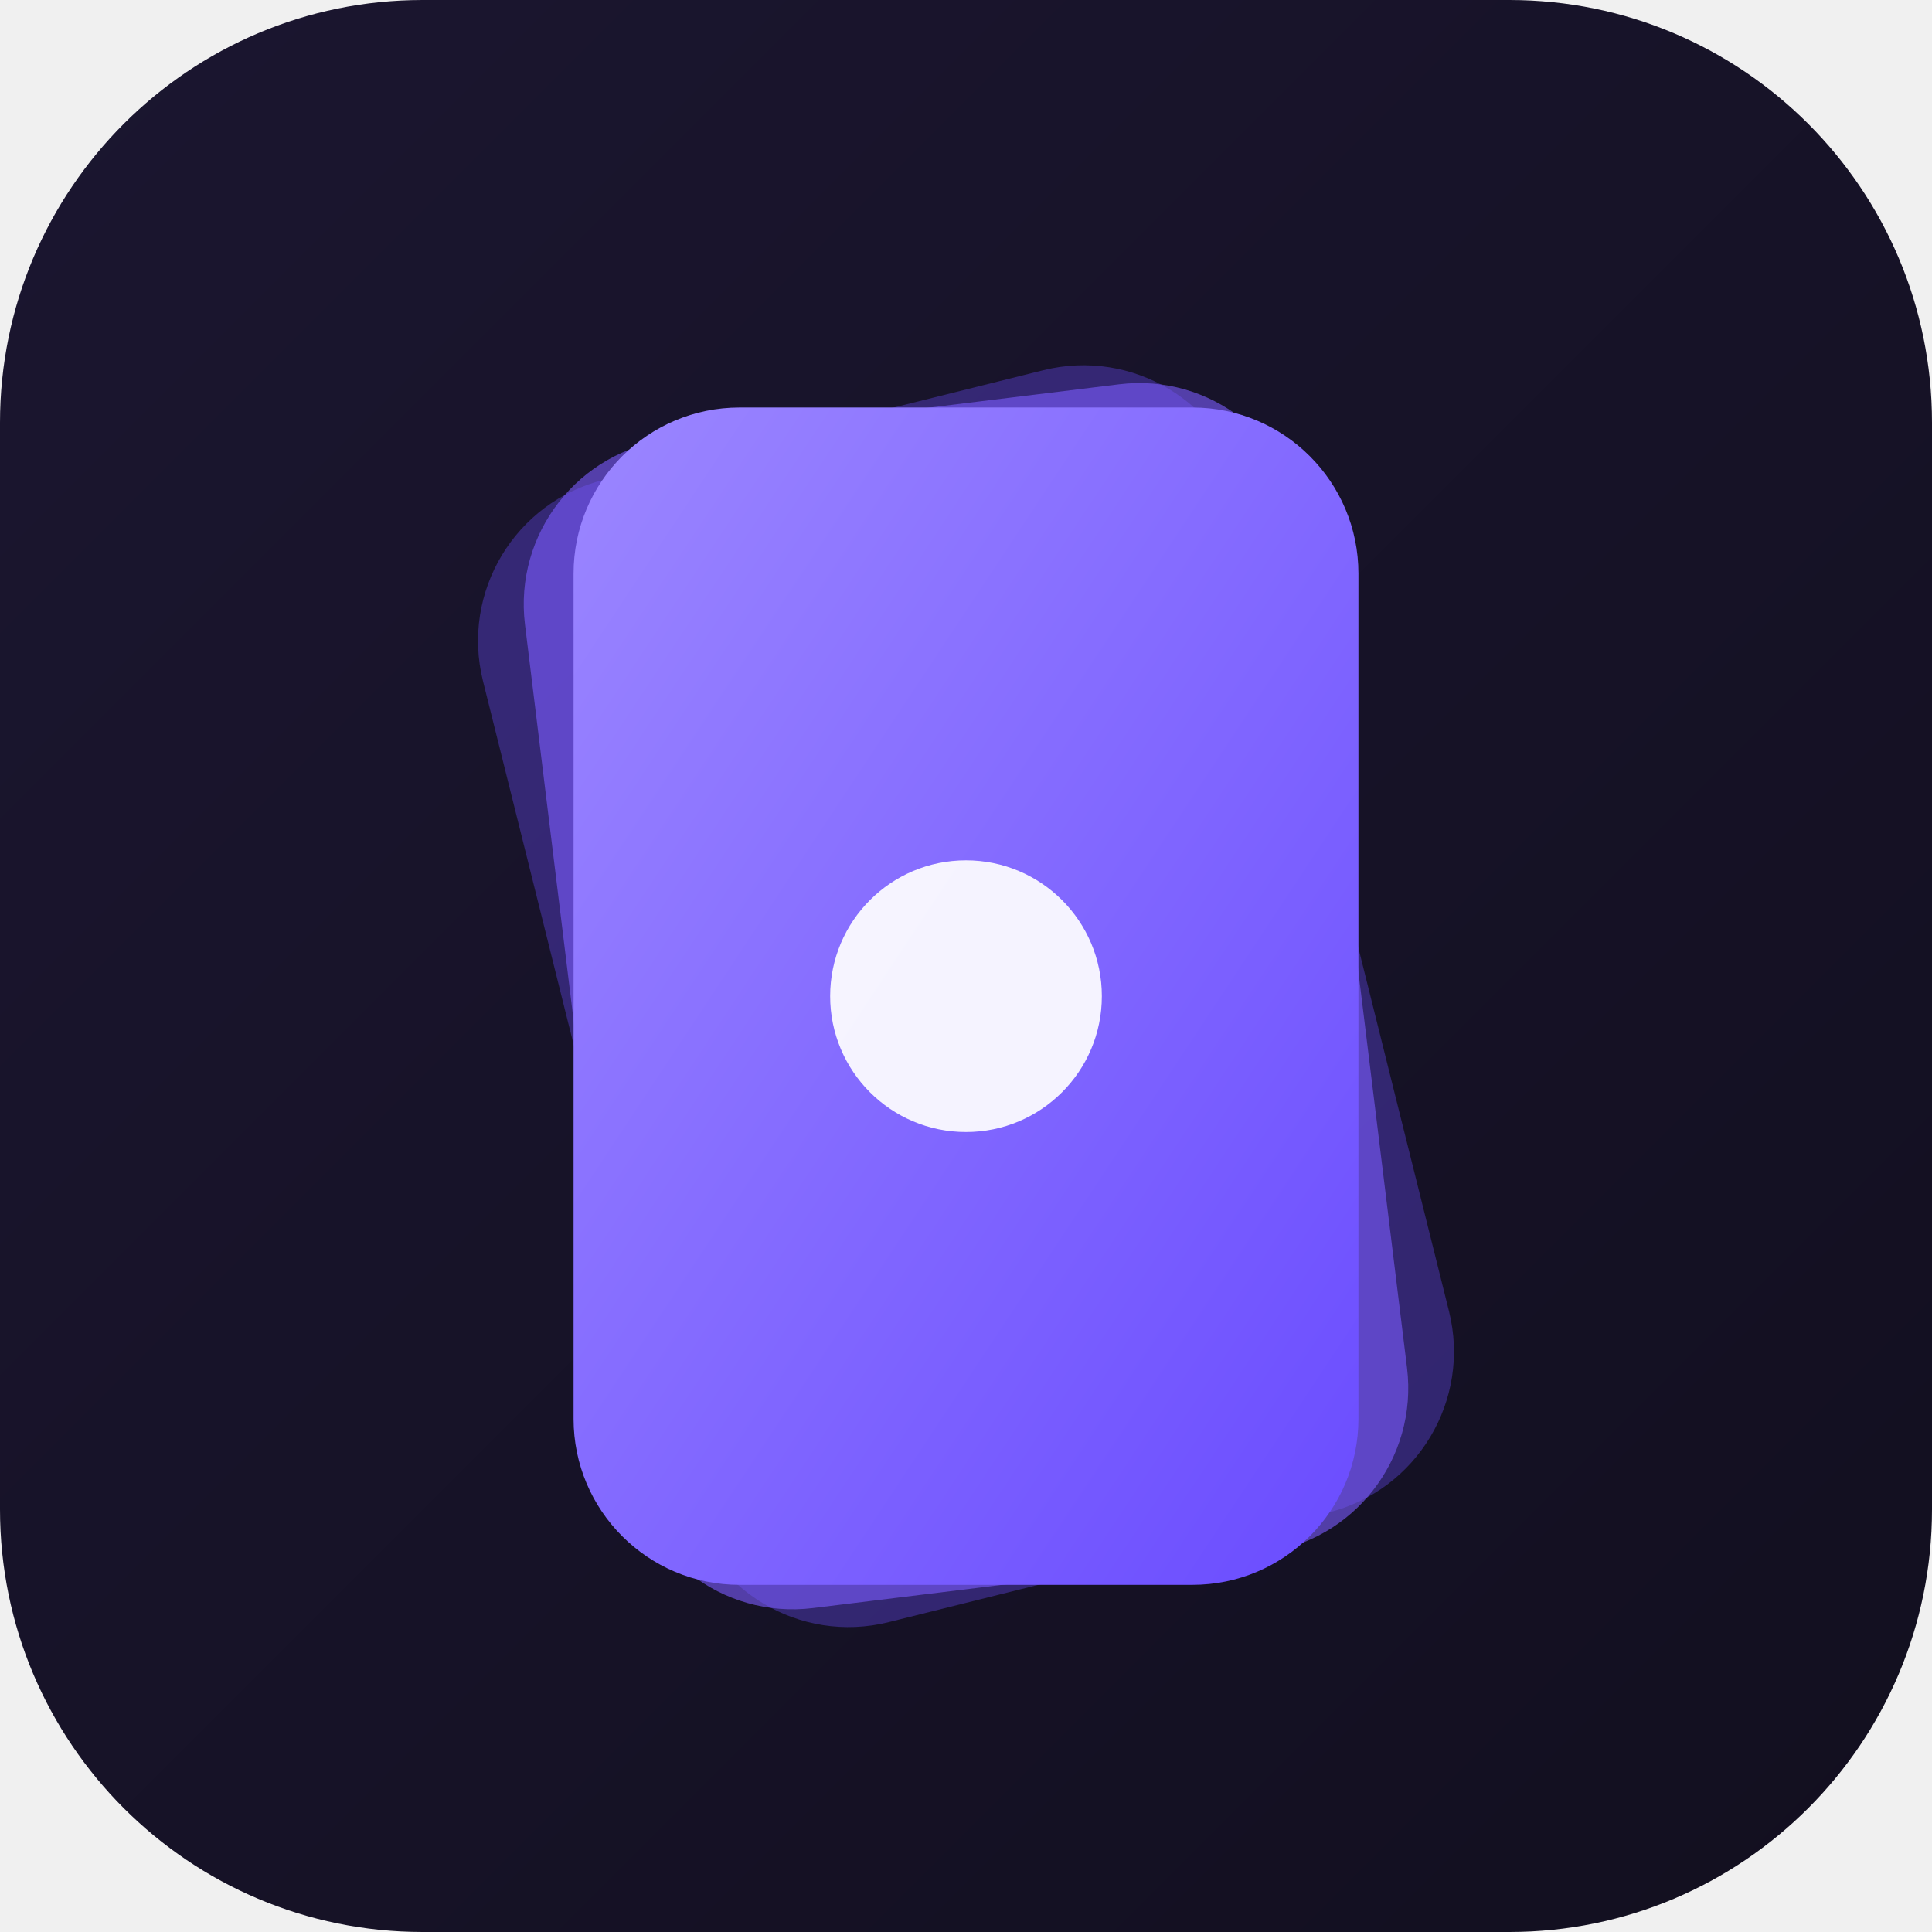
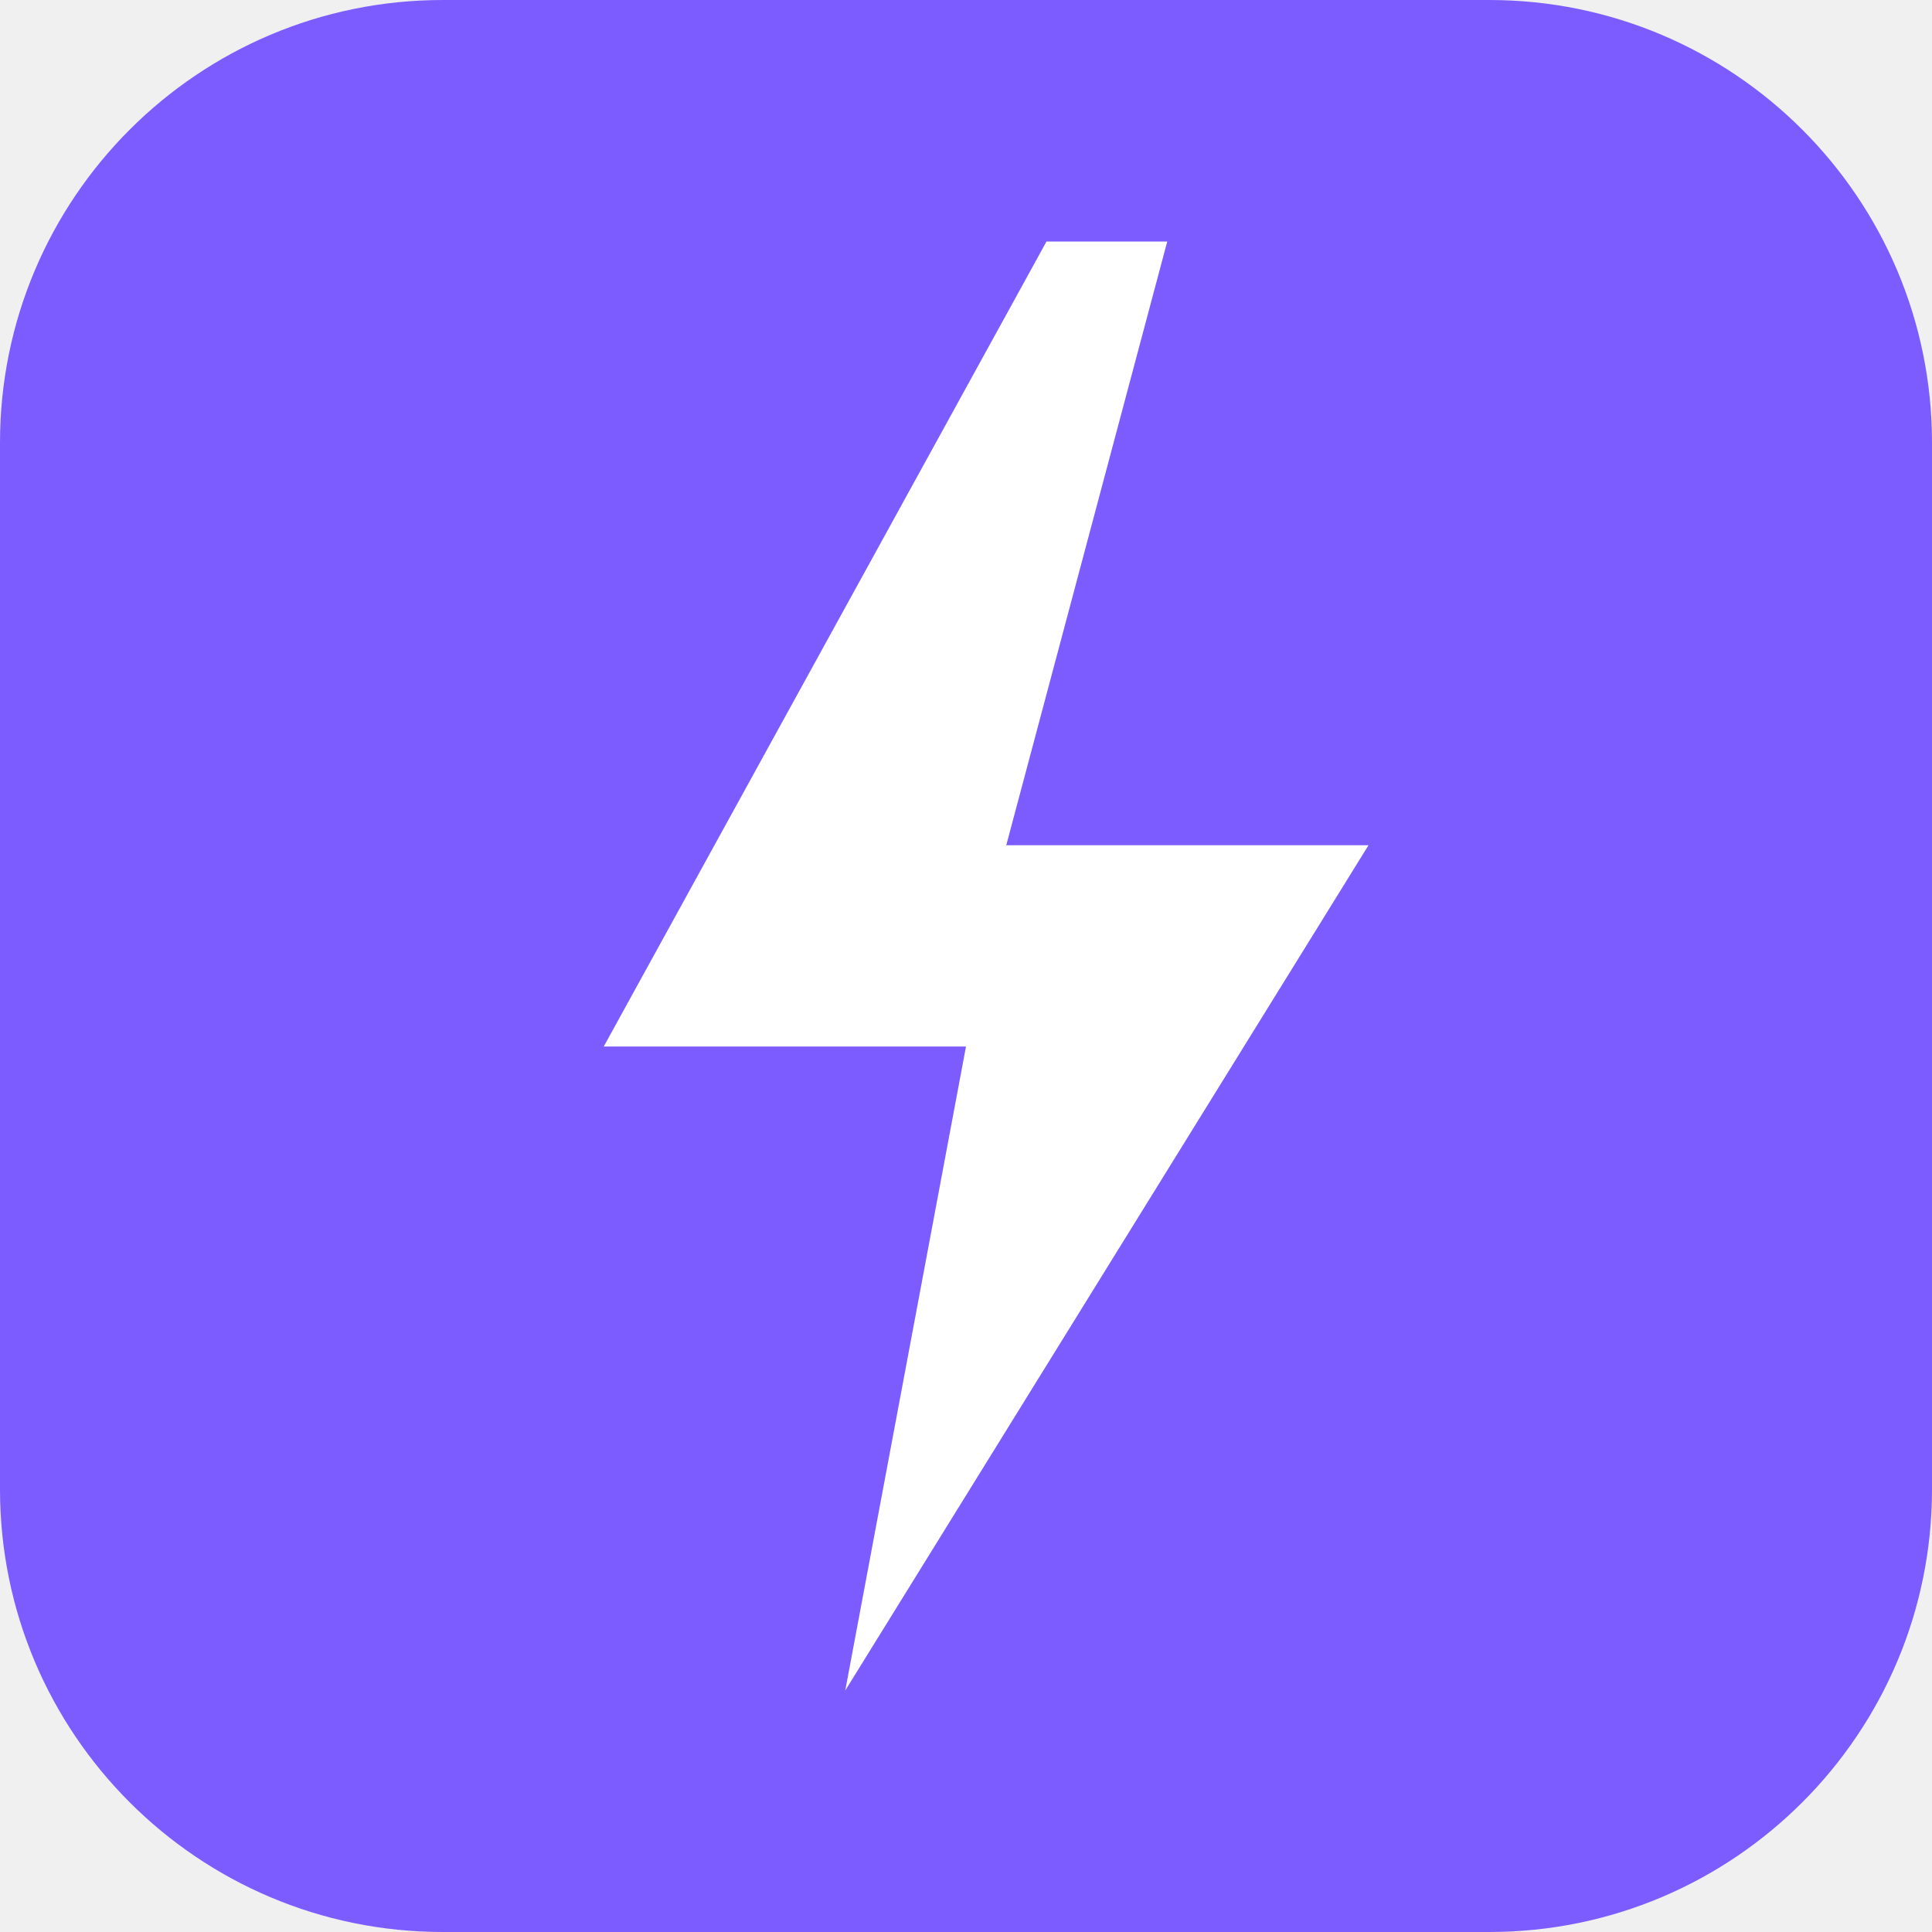
- <svg xmlns="http://www.w3.org/2000/svg" width="256" height="256" viewBox="0 0 256 256">
-   <defs>
-     <linearGradient id="bg" x1="0" y1="0" x2="1" y2="1">
-       <stop offset="0" stop-color="#1b1630" />
-       <stop offset="1" stop-color="#120f1f" />
-     </linearGradient>
-     <linearGradient id="card" x1="0" y1="0" x2="1" y2="1">
-       <stop offset="0" stop-color="#9b86ff" />
-       <stop offset="1" stop-color="#6a4cff" />
-     </linearGradient>
-   </defs>
-   <rect width="256" height="256" rx="56" fill="url(#bg)" />
-   <g transform="translate(128 132)">
-     <rect x="-52" y="-78" width="104" height="156" rx="22" fill="#6a4cff" opacity="0.35" transform="rotate(-14)" />
-     <rect x="-52" y="-78" width="104" height="156" rx="22" fill="#7c5cff" opacity="0.6" transform="rotate(-7)" />
-     <rect x="-52" y="-78" width="104" height="156" rx="22" fill="url(#card)" />
-     <circle cx="0" cy="0" r="18" fill="#ffffff" opacity="0.92" />
-   </g>
+ <svg xmlns="http://www.w3.org/2000/svg" viewBox="0 0 24 24" width="256" height="256">
+   <rect x="0" y="0" width="24" height="24" rx="5.5" fill="#7c5cff" />
+   <polygon points="13,3 7.5,13 12,13 10.5,21 17,10.5 12.5,10.5 14.5,3" fill="white" />
</svg>
